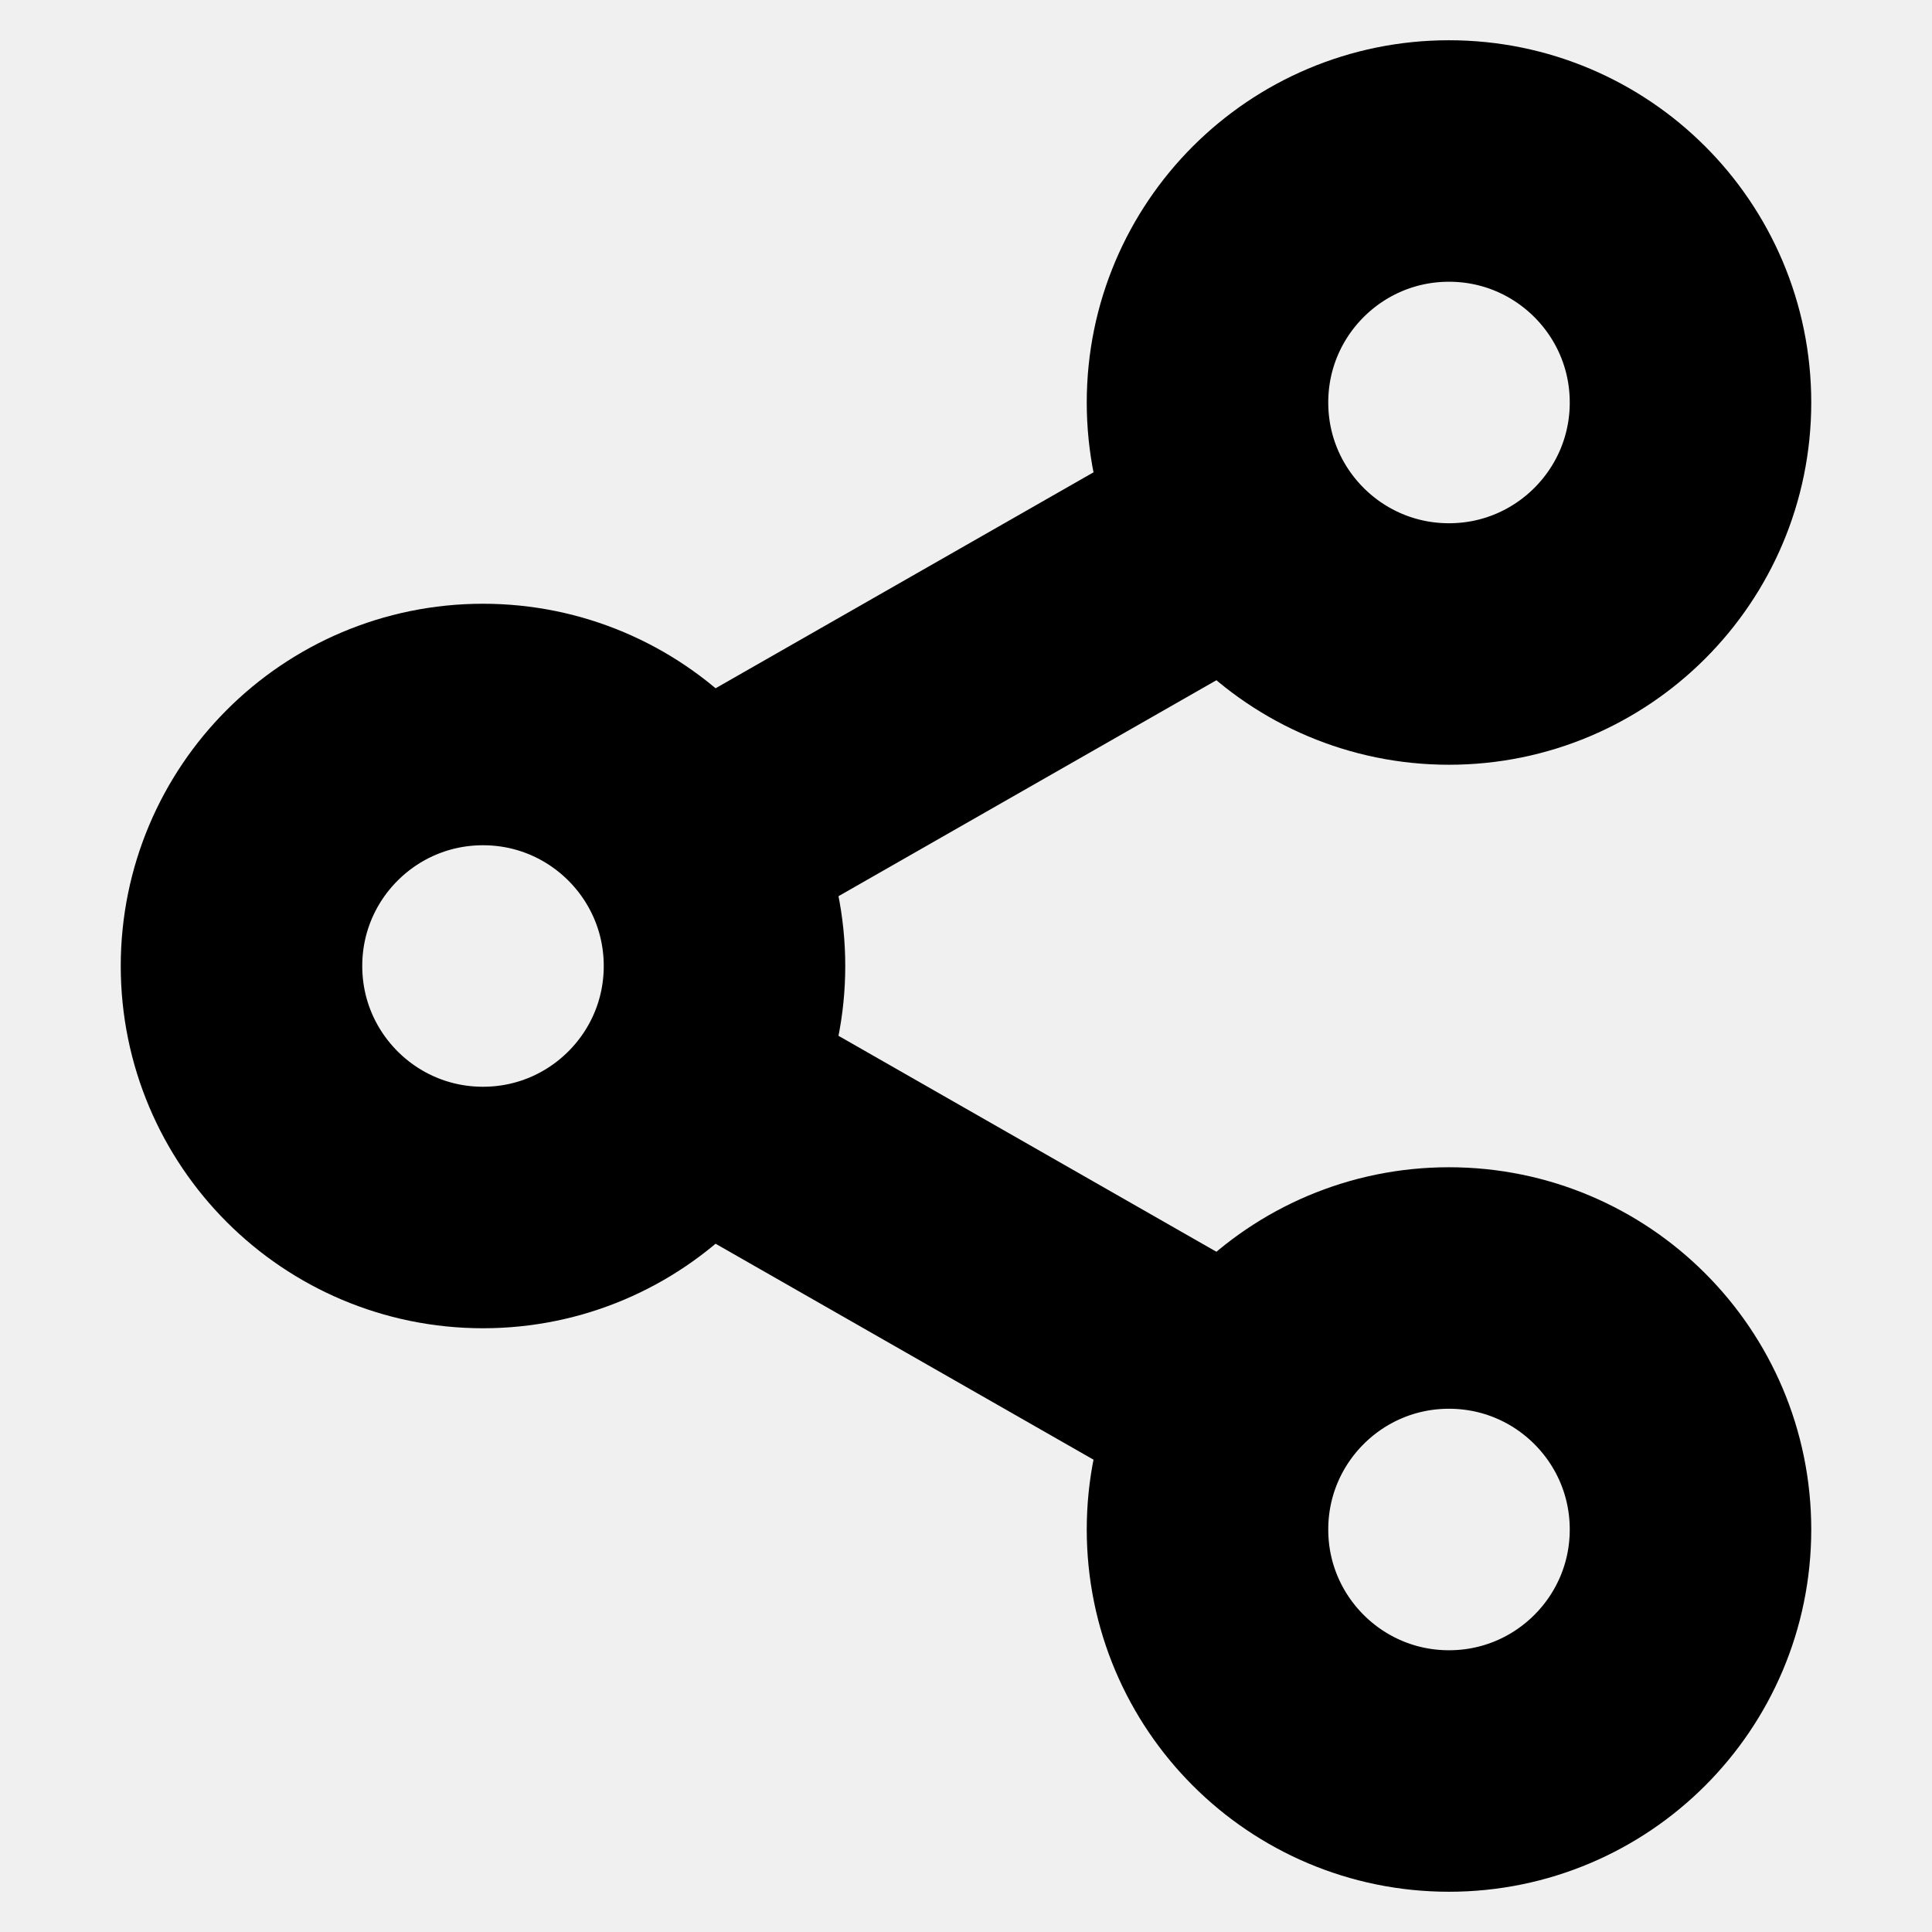
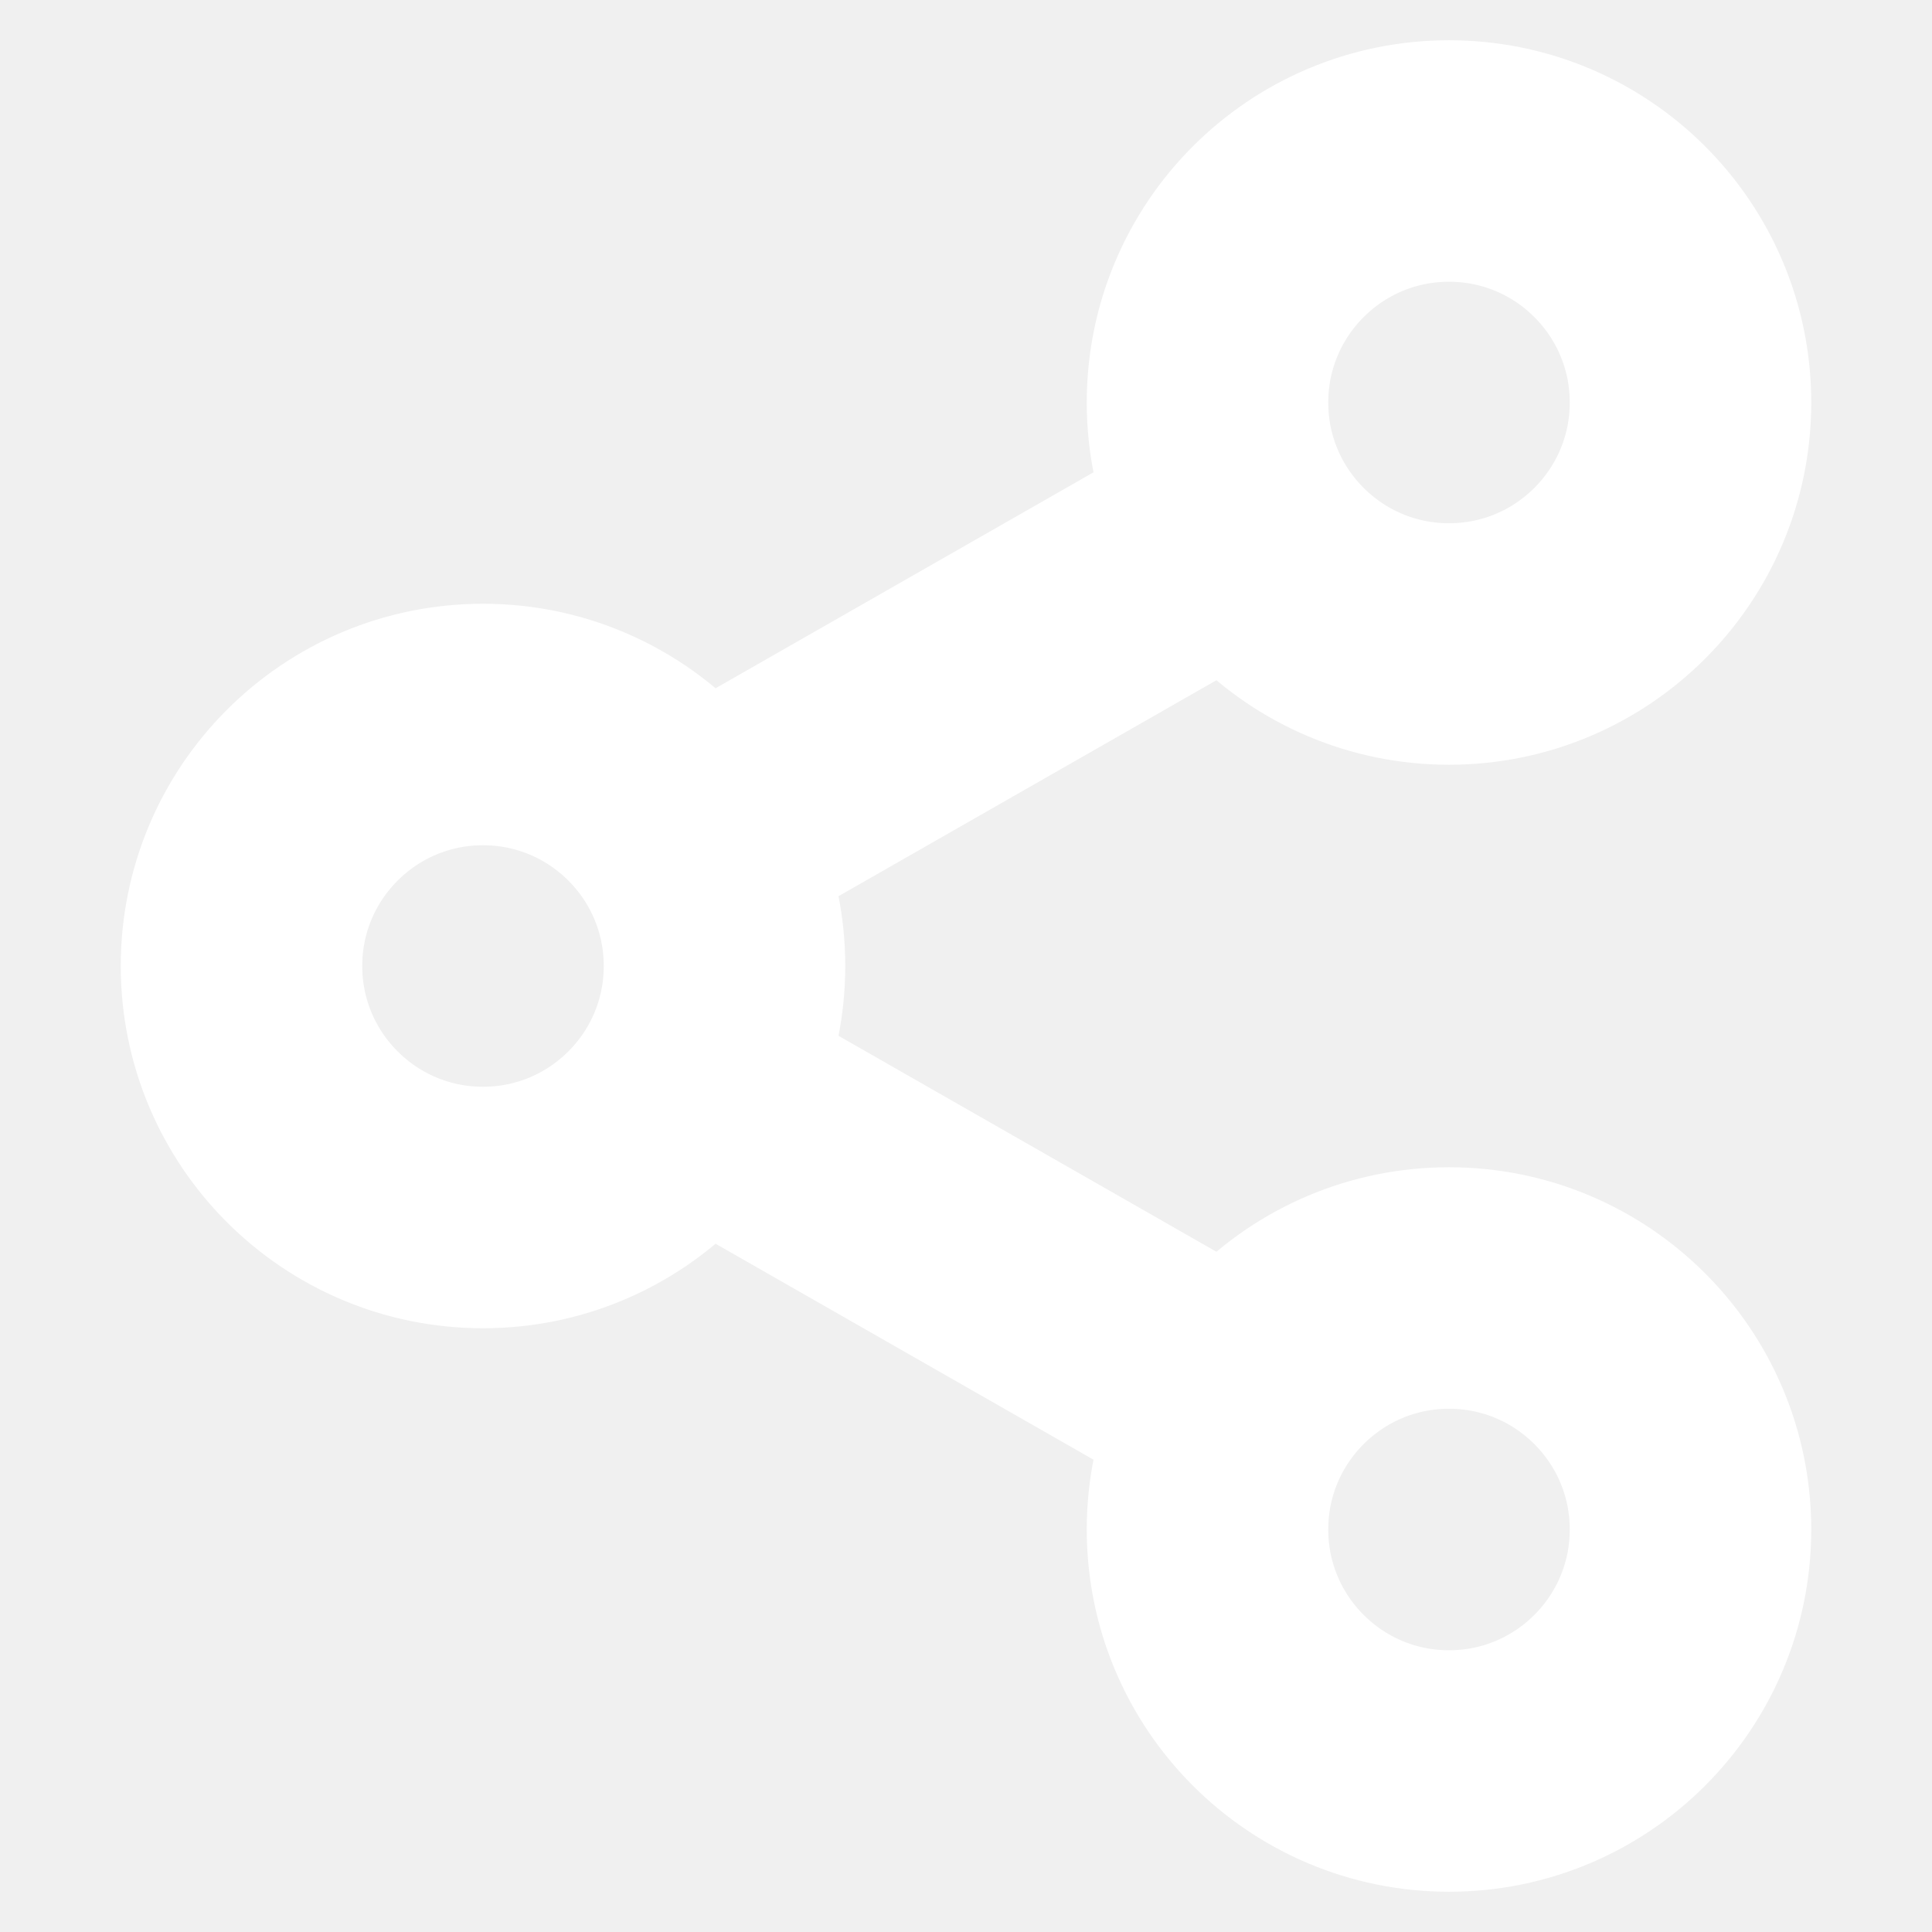
<svg xmlns="http://www.w3.org/2000/svg" width="12" height="12" viewBox="0 0 12 12" fill="none">
-   <g clip-path="url(#clip0_200_8231)">
-     <path d="M4.25 5.25L7.75 3.25M4.25 6.75L7.75 8.75" stroke="black" stroke-width="1.5" />
-     <circle cx="9" cy="2.5" r="1.5" stroke="black" stroke-width="1.5" />
-     <circle cx="3" cy="6" r="1.5" stroke="black" stroke-width="1.5" />
-     <circle cx="9" cy="9.5" r="1.5" stroke="black" stroke-width="1.5" />
+   <g clip-path="url(#clip0_218_10353)">
+     <path d="M4.25 5.25L7.75 3.25M4.25 6.75L7.75 8.75" stroke="white" stroke-width="1.5" />
+     <circle cx="9" cy="2.5" r="1.5" stroke="white" stroke-width="1.5" />
+     <circle cx="3" cy="6" r="1.5" stroke="white" stroke-width="1.5" />
+     <circle cx="9" cy="9.5" r="1.5" stroke="white" stroke-width="1.5" />
  </g>
  <defs>
-     <clipPath id="clip0_200_8231">
+     <clipPath id="clip0_218_10353">
      <rect width="12" height="12" fill="white" />
    </clipPath>
  </defs>
</svg>
